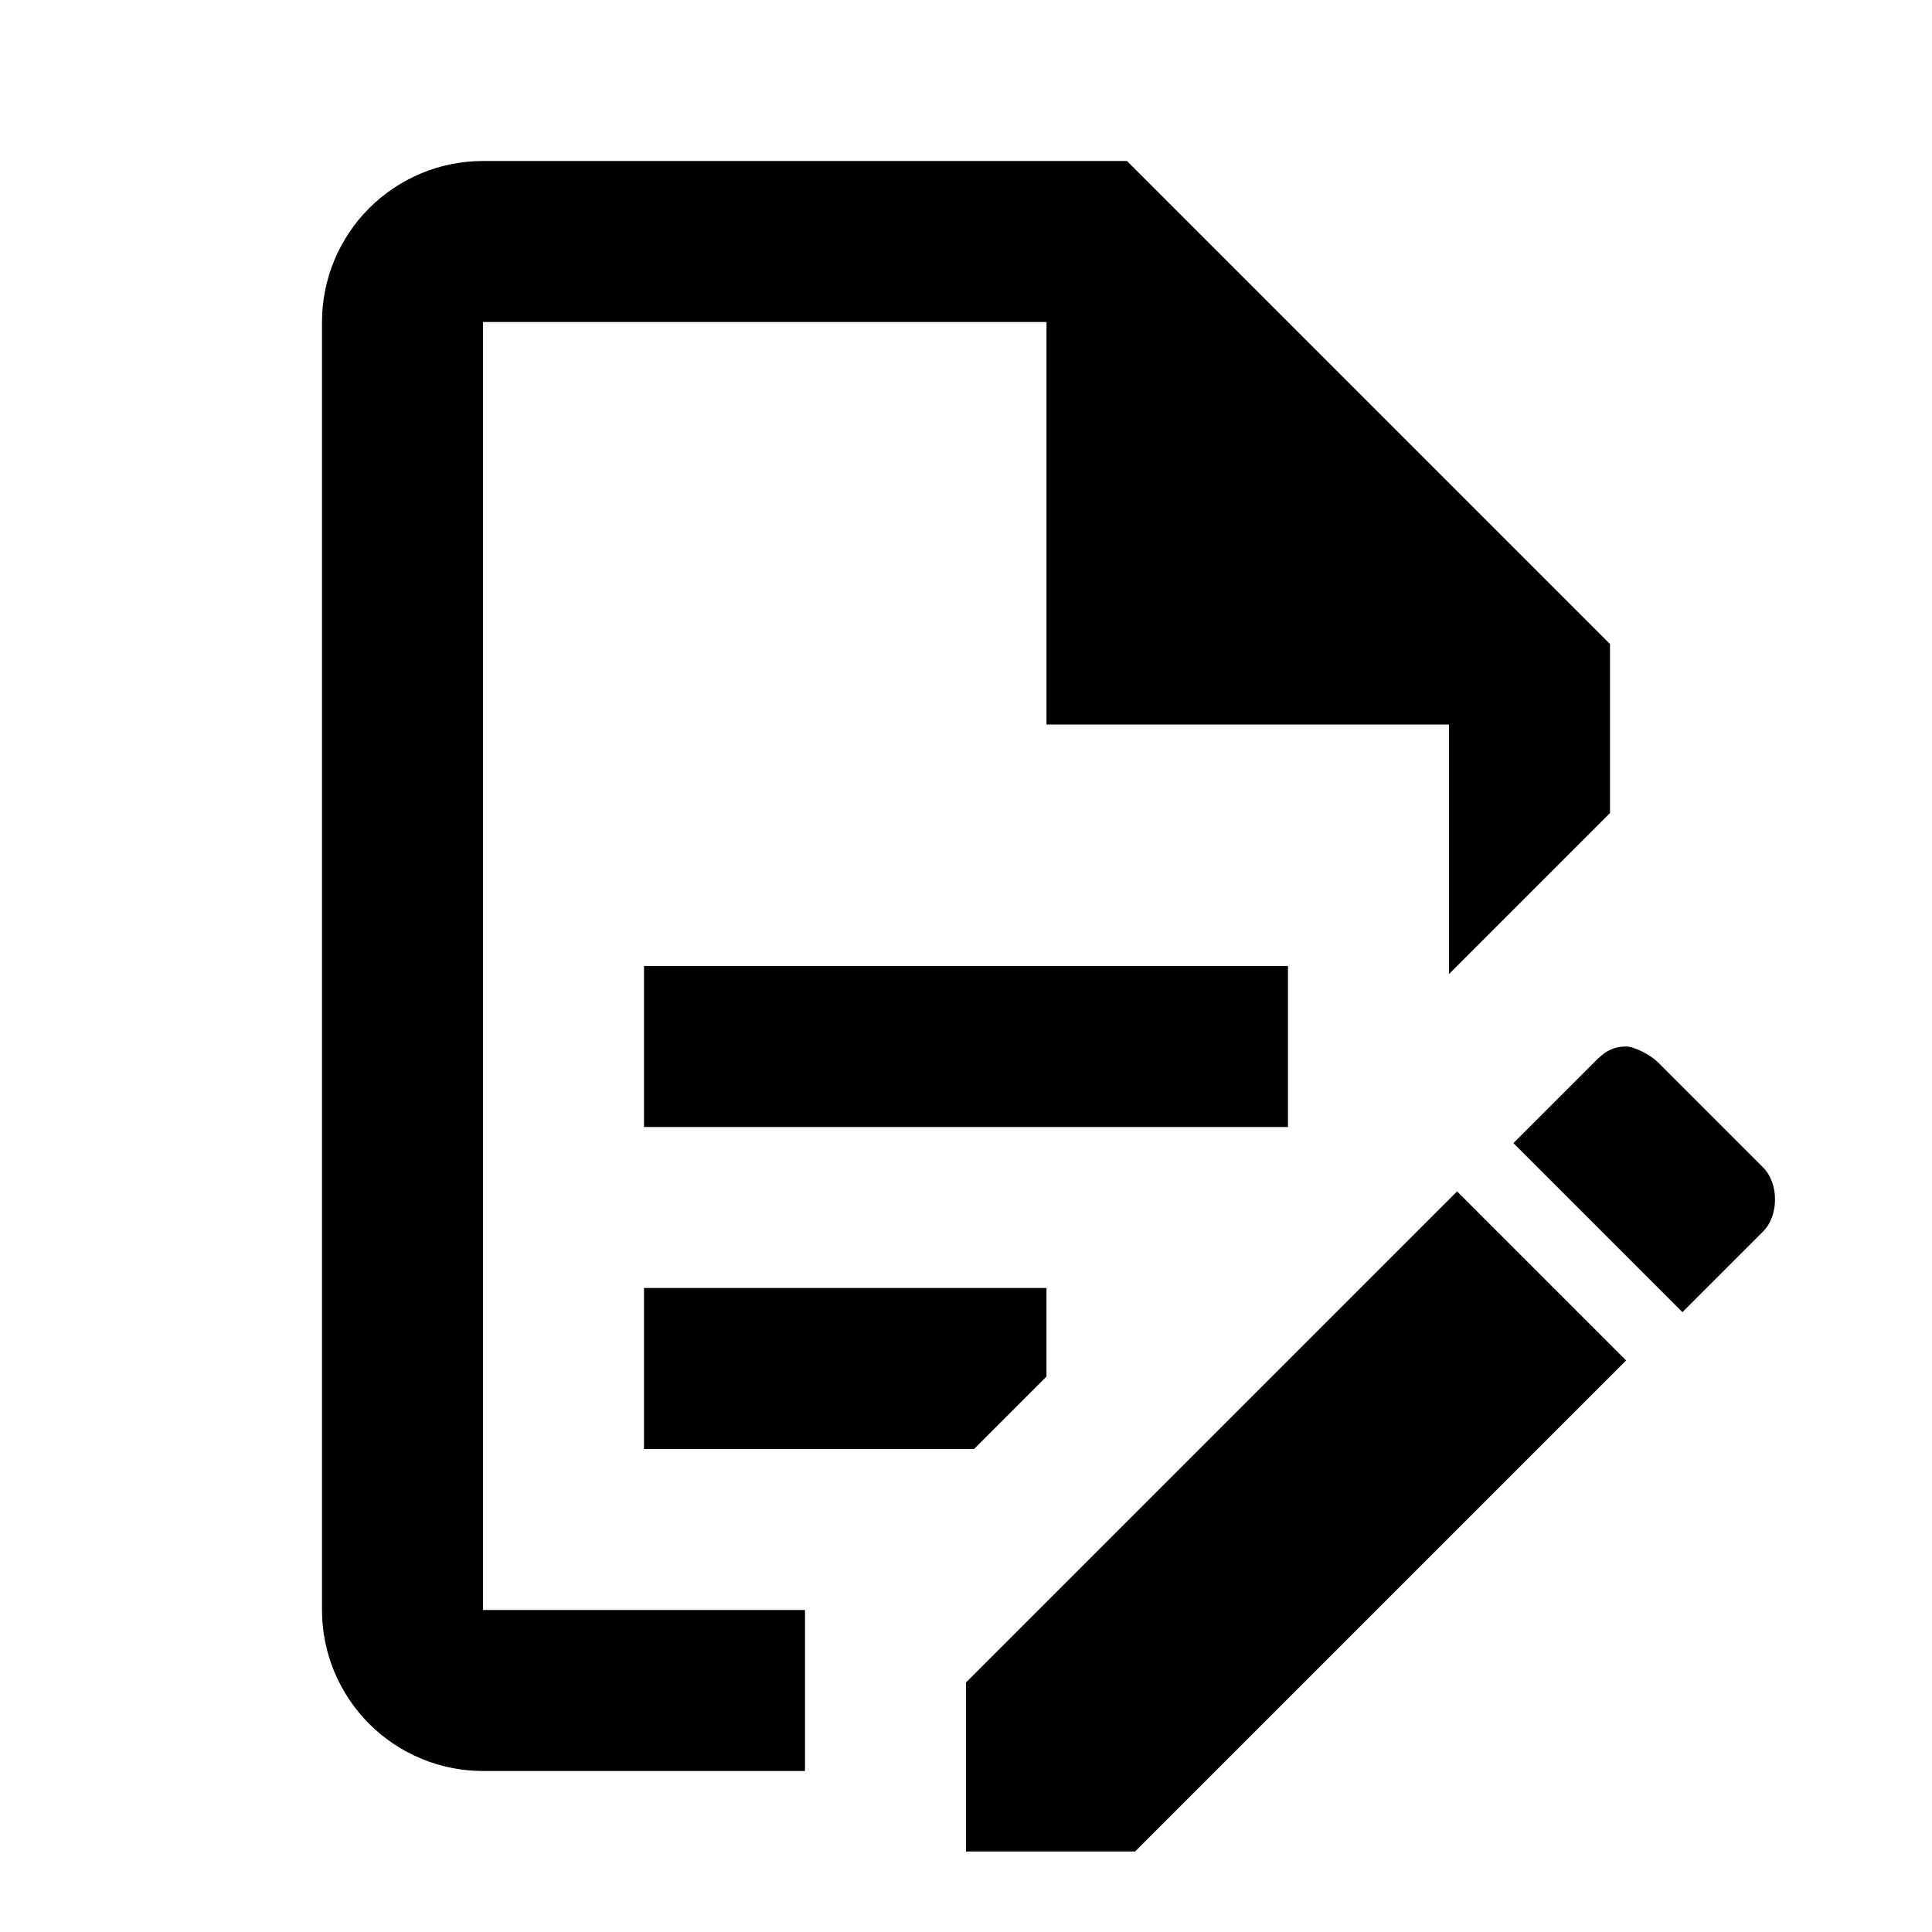
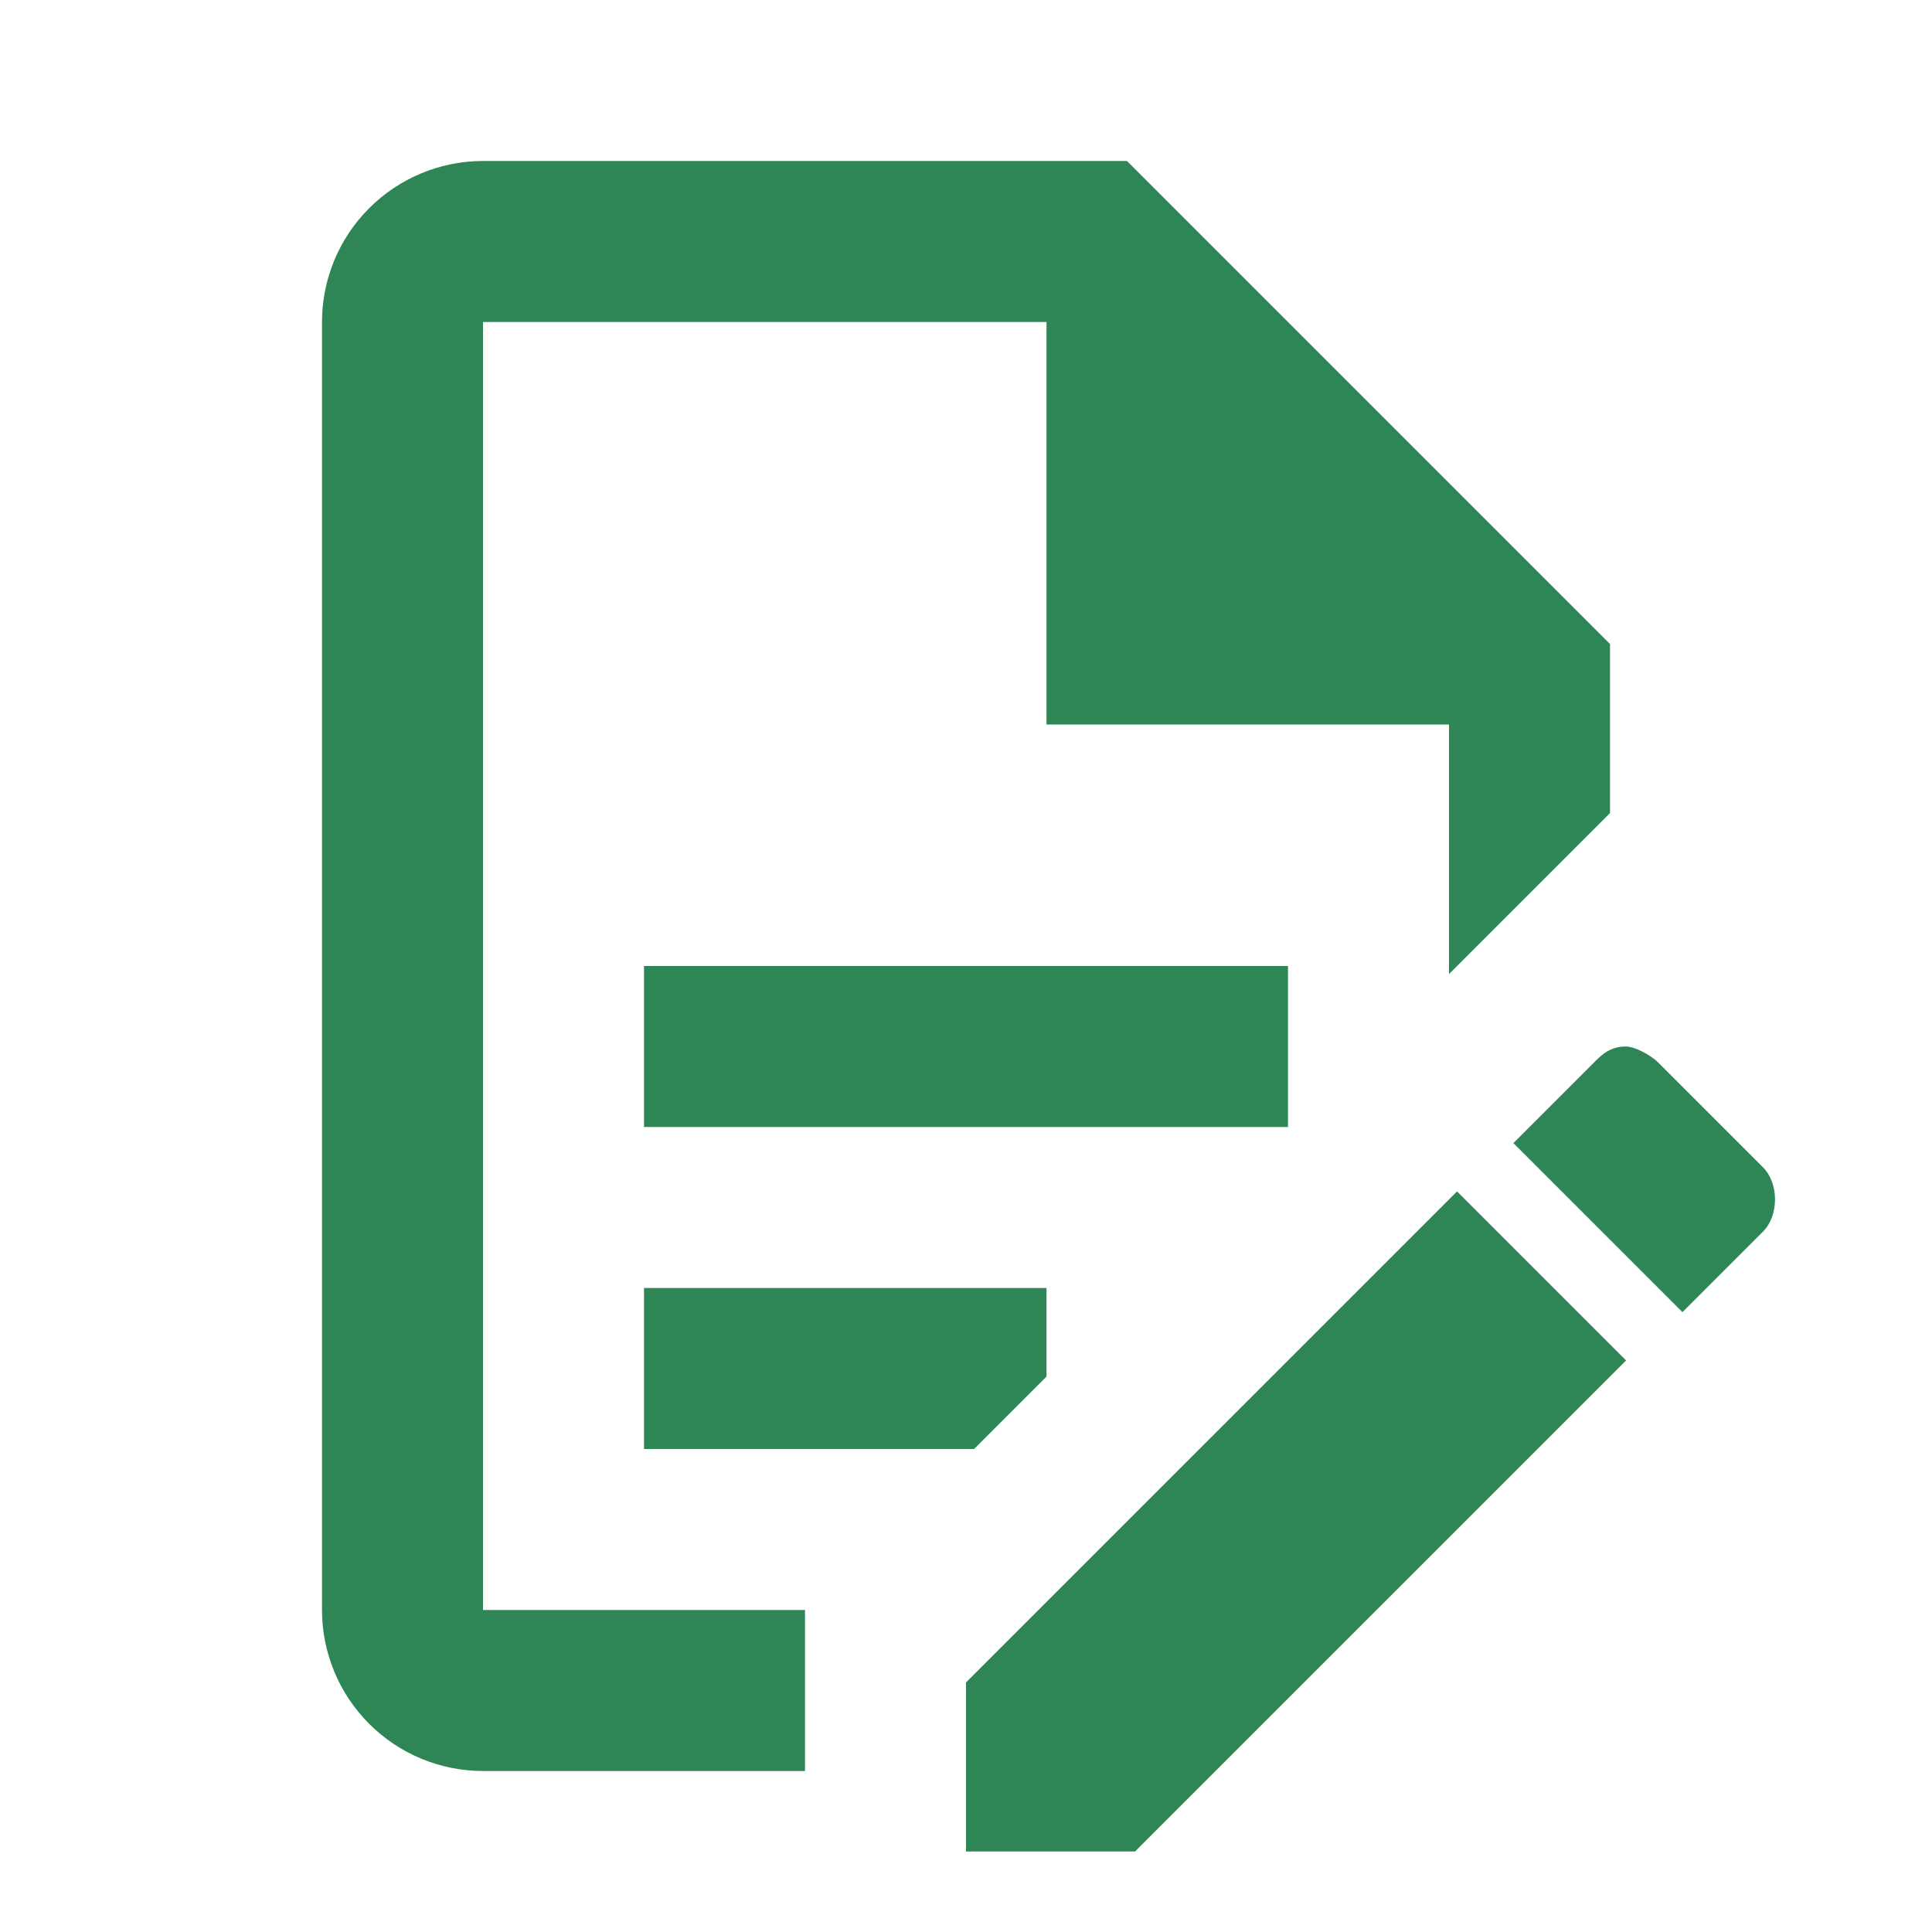
<svg xmlns="http://www.w3.org/2000/svg" width="24" height="24" viewBox="0 0 24 24" fill="none">
-   <path d="M8 12H16V14H8V12ZM10 20H6V4H13V9H18V12.1L20 10.1V8L14 2H6C5.47 2 4.961 2.211 4.586 2.586C4.211 2.961 4 3.47 4 4V20C4 20.53 4.211 21.039 4.586 21.414C4.961 21.789 5.47 22 6 22H10V20ZM8 18H12.1L13 17.1V16H8V18ZM20.2 13C20.3 13 20.5 13.1 20.6 13.2L21.9 14.5C22.1 14.7 22.1 15.1 21.9 15.3L20.9 16.3L18.8 14.2L19.8 13.2C19.9 13.1 20 13 20.2 13V13ZM20.2 16.9L14.1 23H12V20.9L18.1 14.8L20.2 16.9V16.9Z" fill="black" />
+   <path d="M8 12H16V14H8V12ZM10 20H6V4H13V9H18V12.1L20 10.1V8L14 2H6C5.47 2 4.961 2.211 4.586 2.586C4.211 2.961 4 3.47 4 4V20C4 20.53 4.211 21.039 4.586 21.414C4.961 21.789 5.47 22 6 22H10V20ZM8 18H12.1L13 17.1V16H8V18ZM20.2 13C20.3 13 20.5 13.1 20.6 13.2L21.9 14.5C22.1 14.7 22.1 15.1 21.9 15.3L20.9 16.3L18.8 14.2L19.8 13.2C19.9 13.1 20 13 20.2 13V13ZM20.2 16.9L14.1 23H12V20.9L18.1 14.8L20.2 16.9V16.9Z" fill="#2e8555" />
</svg>
